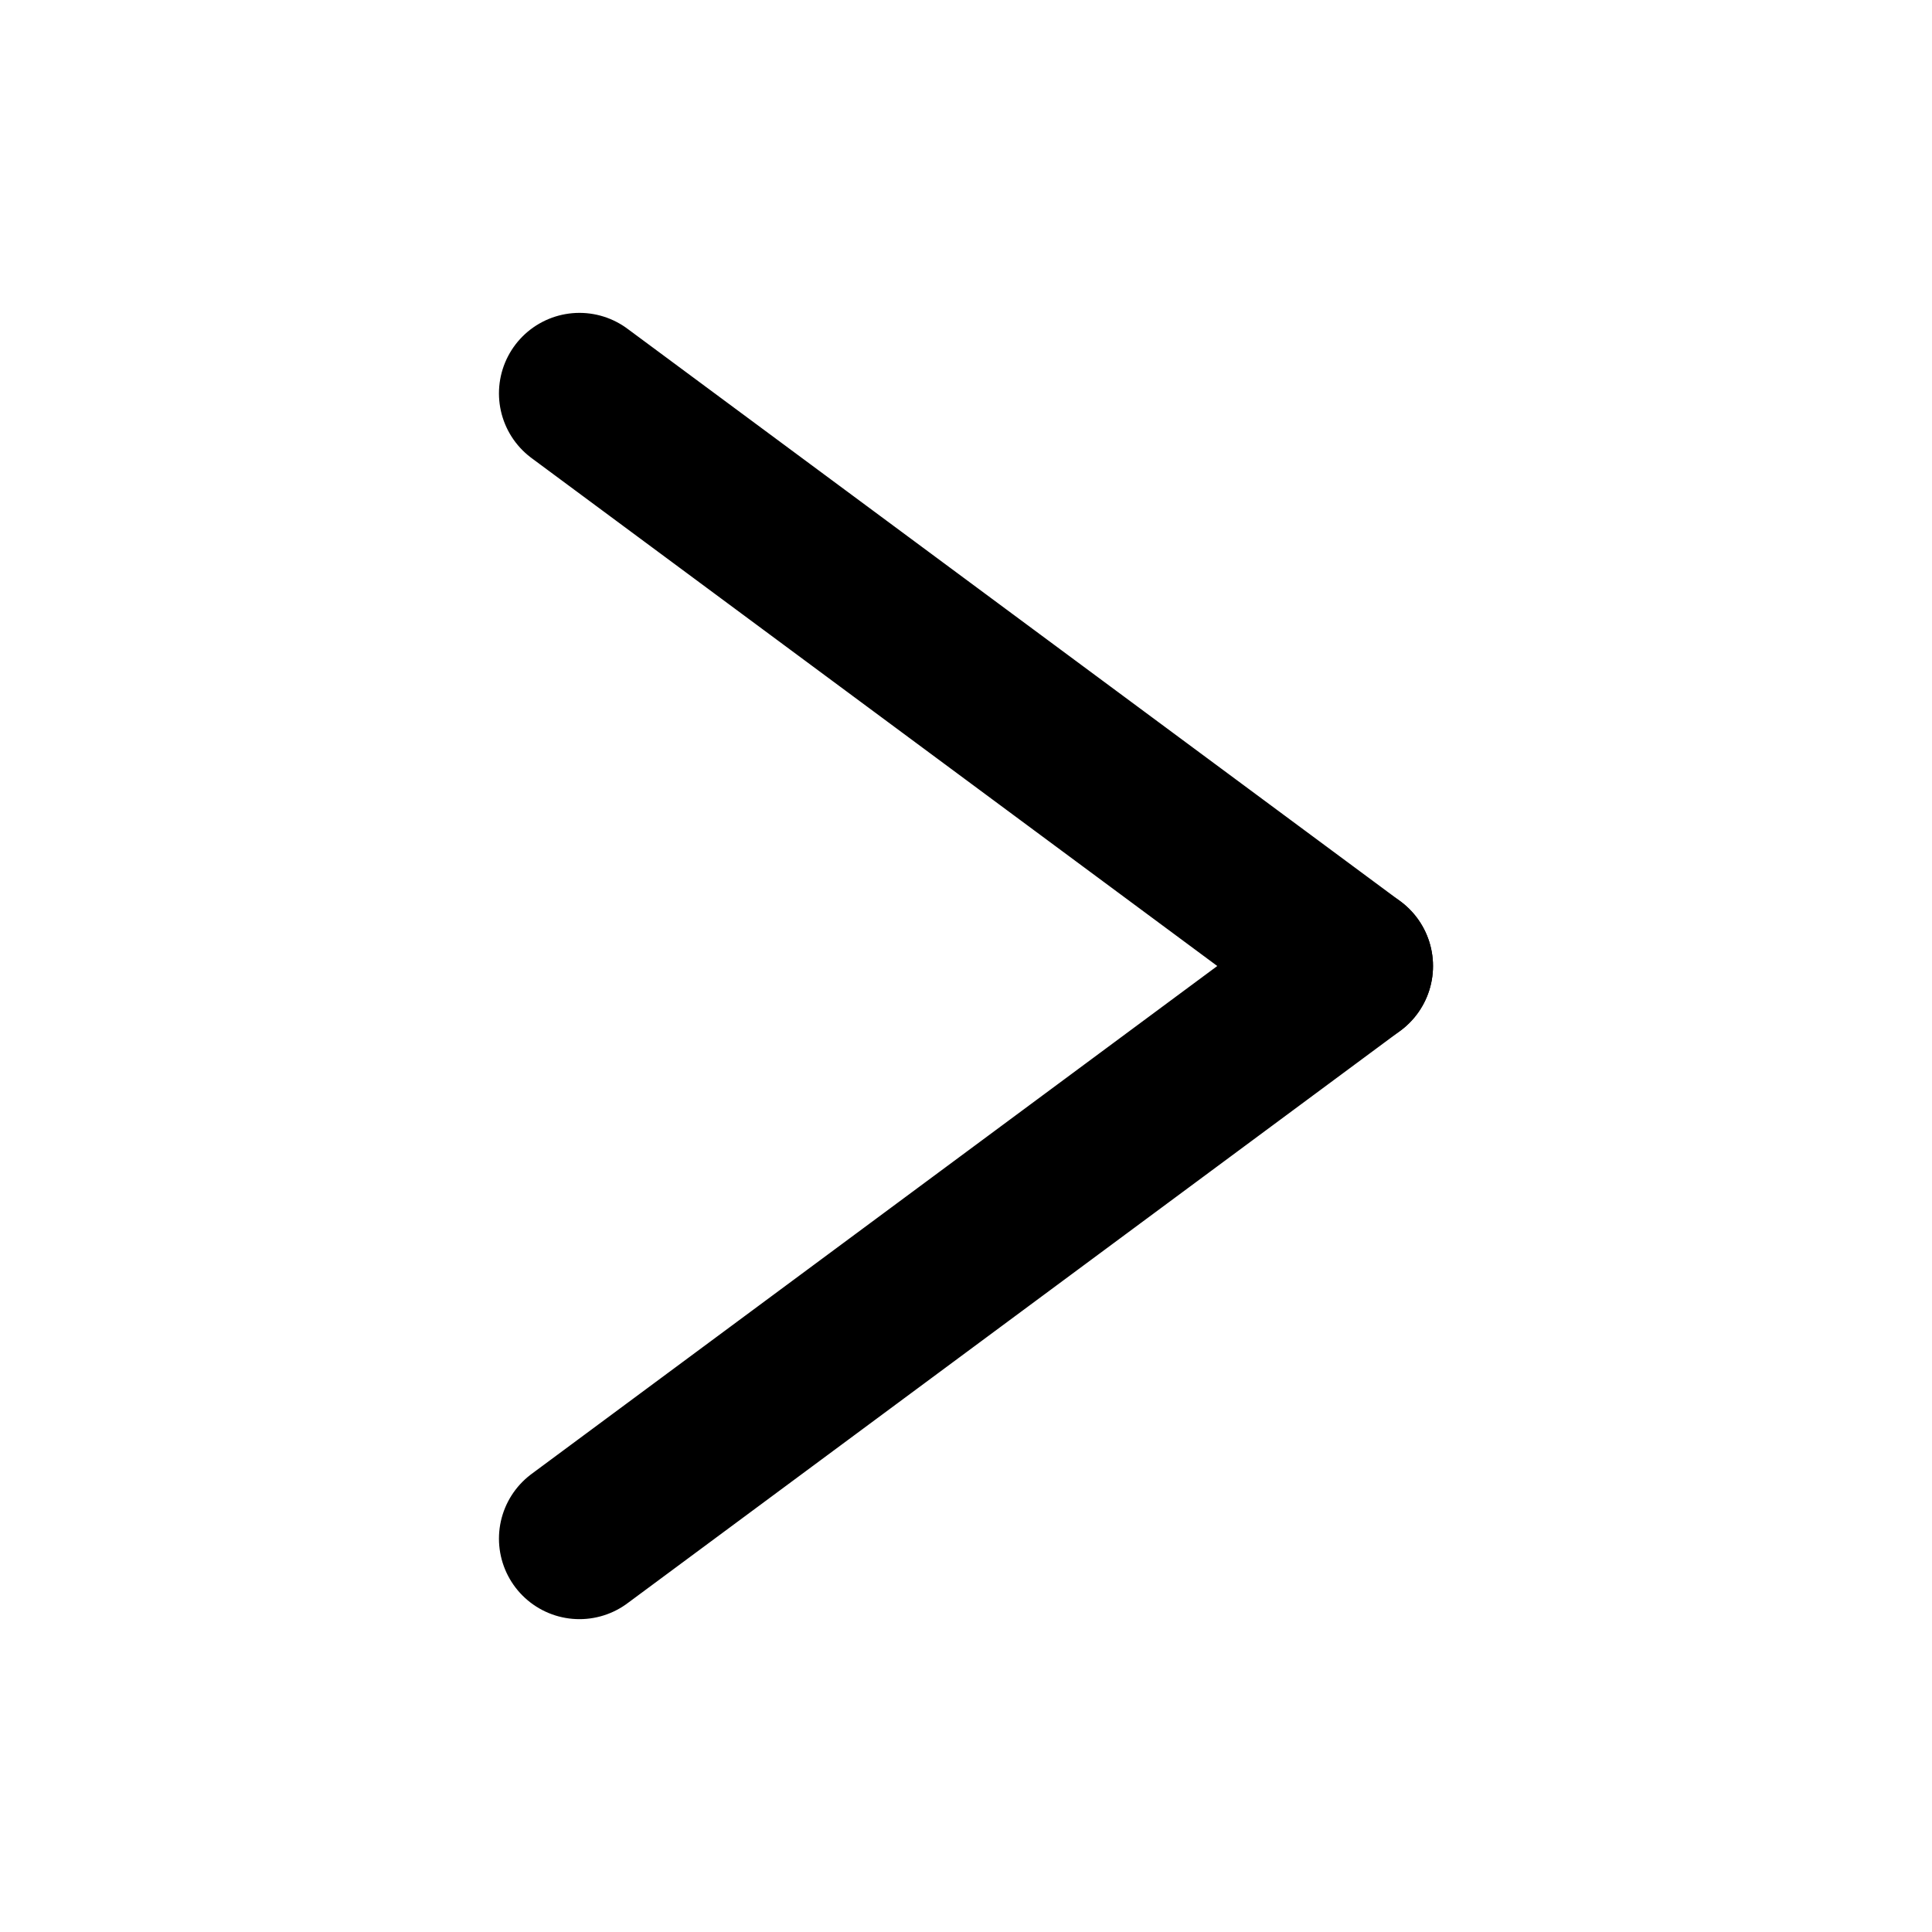
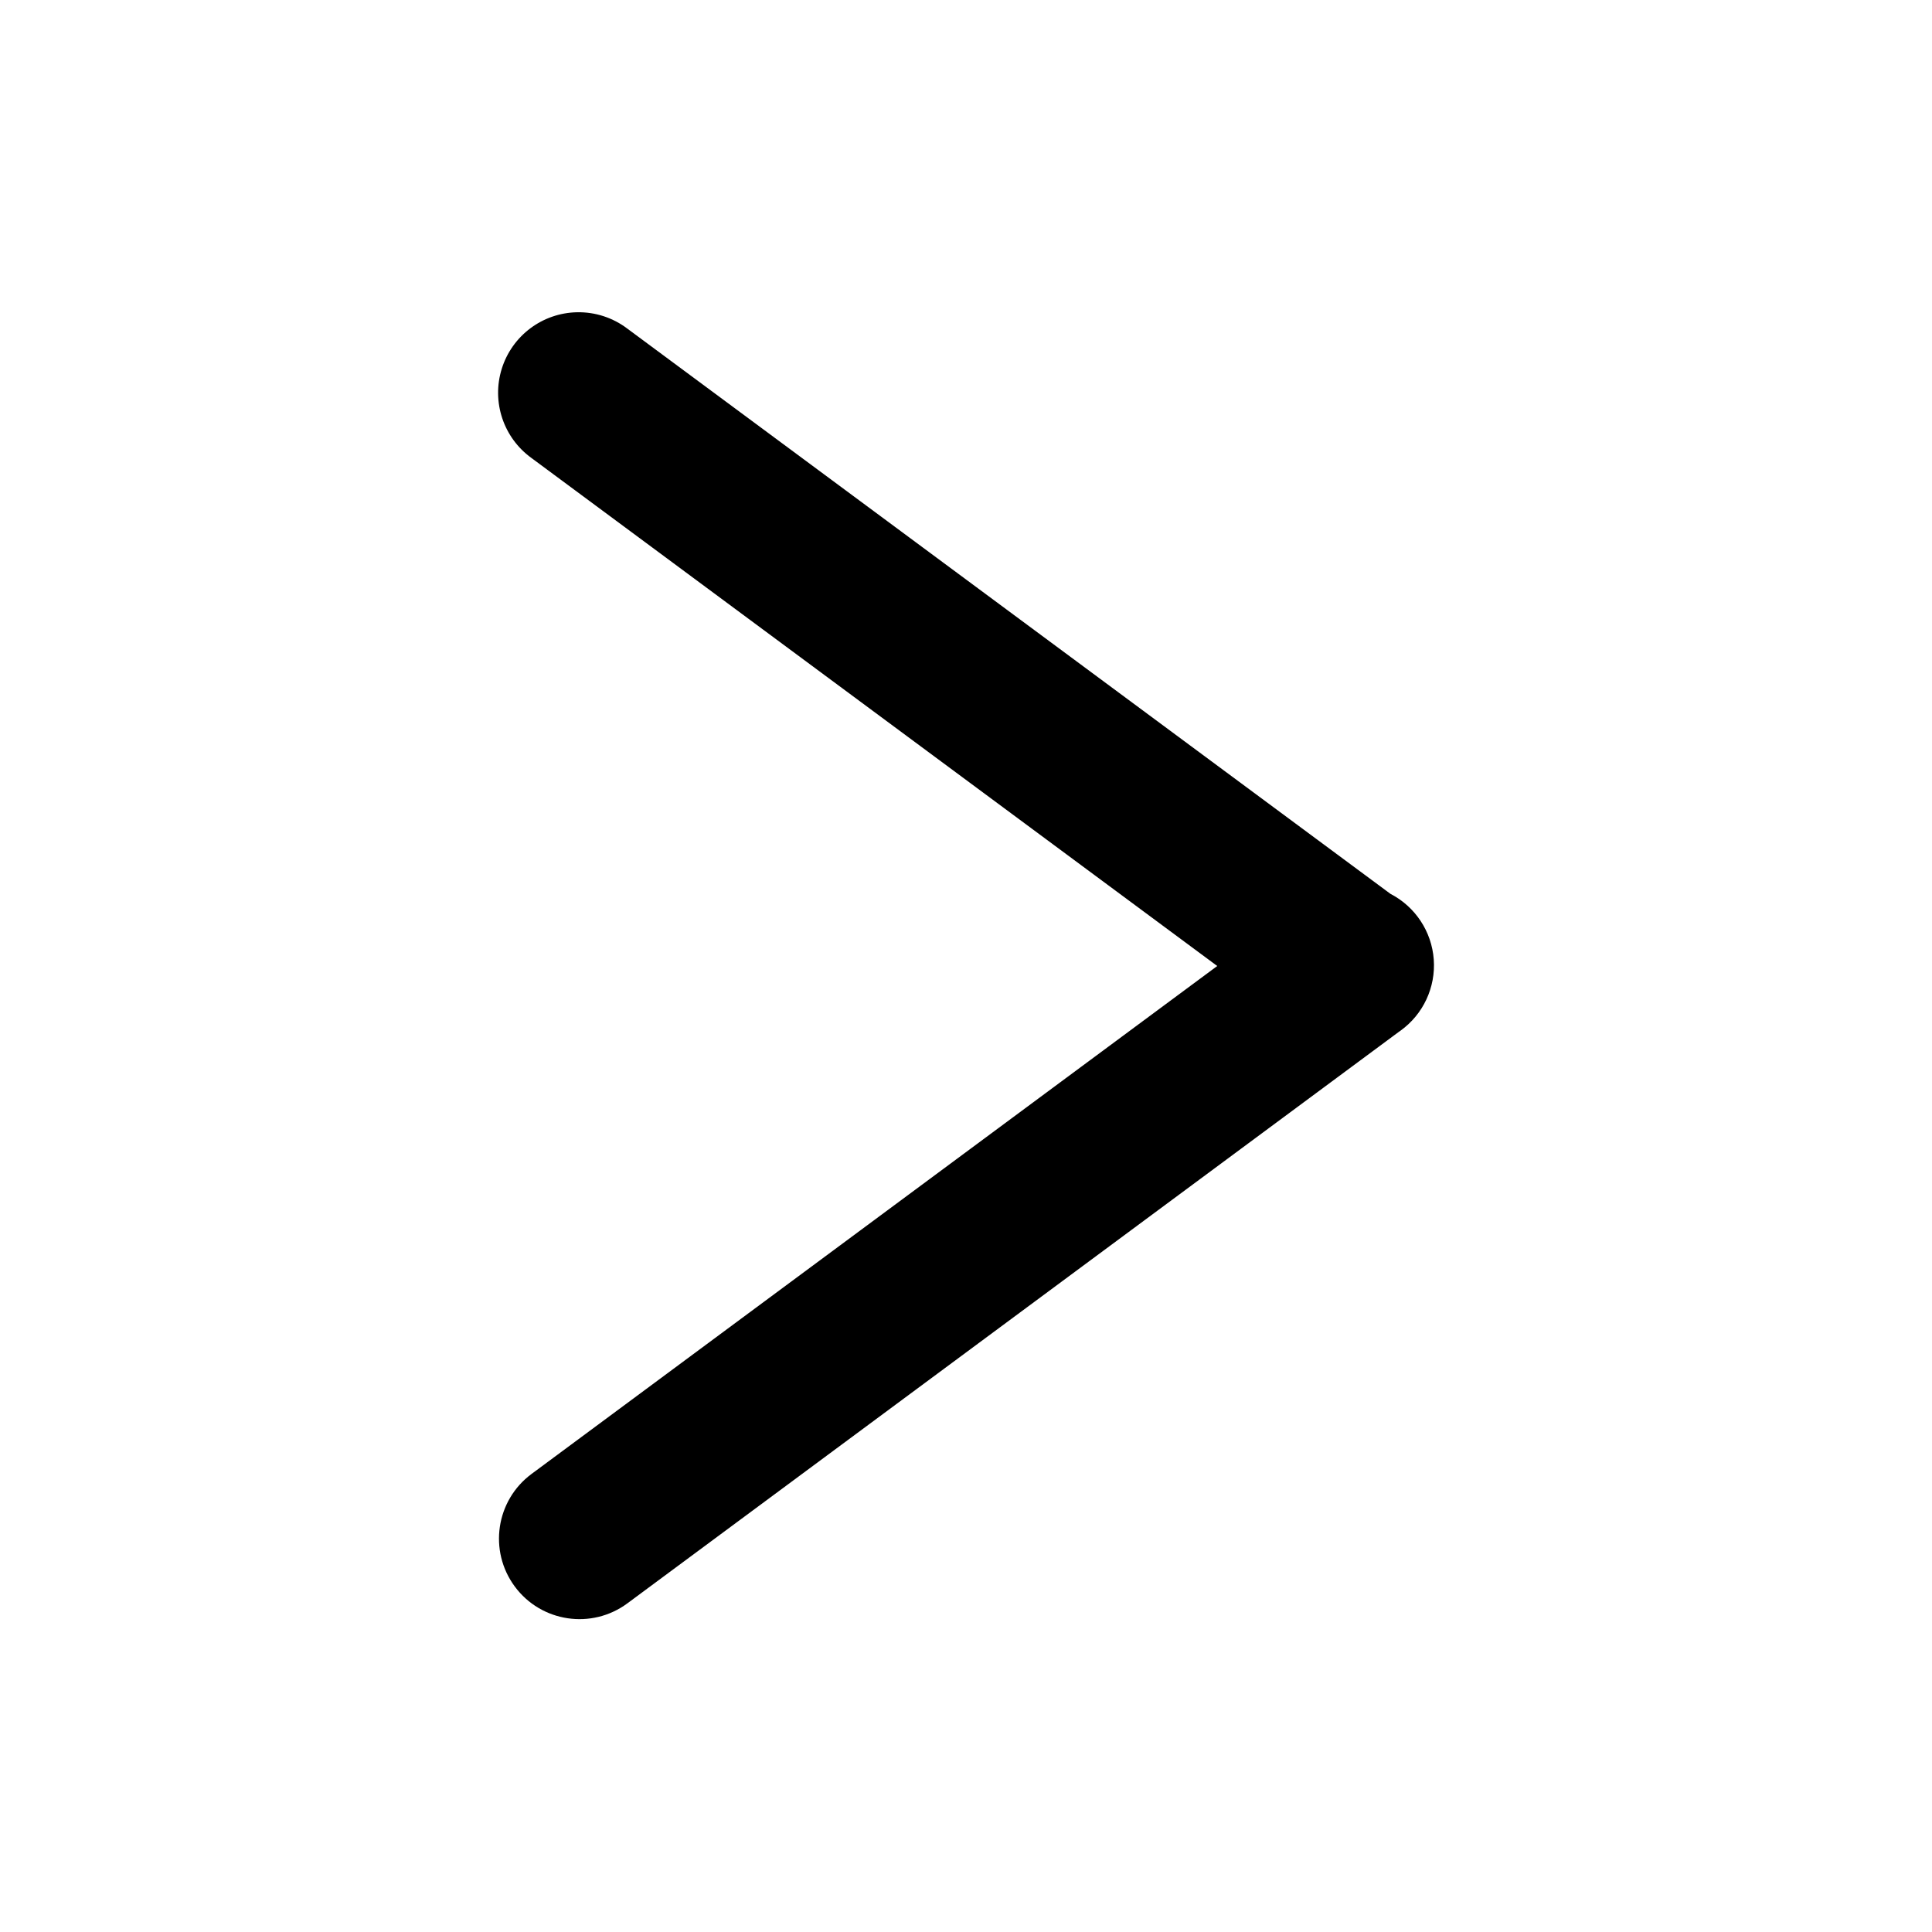
<svg xmlns="http://www.w3.org/2000/svg" width="48" height="48" viewBox="0 0 48 48" version="1.1" id="svg5502">
  <defs id="defs5496" />
  <g id="layer1" transform="translate(-96.45953,-120.5607)">
    <g id="g828" transform="matrix(-0.7113509,0,0,0.7113509,204.3701,42.43867)" style="stroke-width:5.623;stroke-miterlimit:4;stroke-dasharray:none">
-       <path id="path822" d="m 131.46,123.561 c -27,20 -27,20 -27,20" style="fill:none;fill-rule:evenodd;stroke:#000000;stroke-width:5.623;stroke-linecap:round;stroke-linejoin:miter;stroke-miterlimit:4;stroke-dasharray:none;stroke-opacity:1" />
-       <path style="fill:none;fill-rule:evenodd;stroke:#000000;stroke-width:5.623;stroke-linecap:round;stroke-linejoin:miter;stroke-miterlimit:4;stroke-dasharray:none;stroke-opacity:1" d="m 131.46,163.561 c -27,-20 -27,-20 -27,-20" id="path824" />
+       <path style="color:#000000;font-style:normal;font-variant:normal;font-weight:normal;font-stretch:normal;font-size:medium;line-height:normal;font-family:sans-serif;font-variant-ligatures:normal;font-variant-position:normal;font-variant-caps:normal;font-variant-numeric:normal;font-variant-alternates:normal;font-feature-settings:normal;text-indent:0;text-align:start;text-decoration:none;text-decoration-line:none;text-decoration-style:solid;text-decoration-color:#000000;letter-spacing:normal;word-spacing:normal;text-transform:none;writing-mode:lr-tb;direction:ltr;text-orientation:mixed;dominant-baseline:auto;baseline-shift:baseline;text-anchor:start;white-space:normal;shape-padding:0;clip-rule:nonzero;display:inline;overflow:visible;visibility:visible;opacity:1;isolation:auto;mix-blend-mode:normal;color-interpolation:sRGB;color-interpolation-filters:linearRGB;solid-color:#000000;solid-opacity:1;vector-effect:none;fill:#000000;fill-opacity:1;fill-rule:evenodd;stroke:none;stroke-width:4;stroke-linecap:round;stroke-linejoin:miter;stroke-miterlimit:4;stroke-dasharray:none;stroke-dashoffset:0;stroke-opacity:1;color-rendering:auto;image-rendering:auto;shape-rendering:auto;text-rendering:auto;enable-background:accumulate" d="M 14.338 7.758 A 2 2 0 0 0 13.207 11.381 L 30.242 24 L 13.207 36.619 A 2 2 0 1 0 15.588 39.834 L 34.74 25.646 L 34.795 25.607 A 2 2 0 0 0 34.545 22.207 L 15.588 8.166 A 2 2 0 0 0 14.338 7.758 z " transform="matrix(-1.405776,0,0,1.405776,151.6981,109.8221)" id="path822" />
    </g>
  </g>
</svg>
